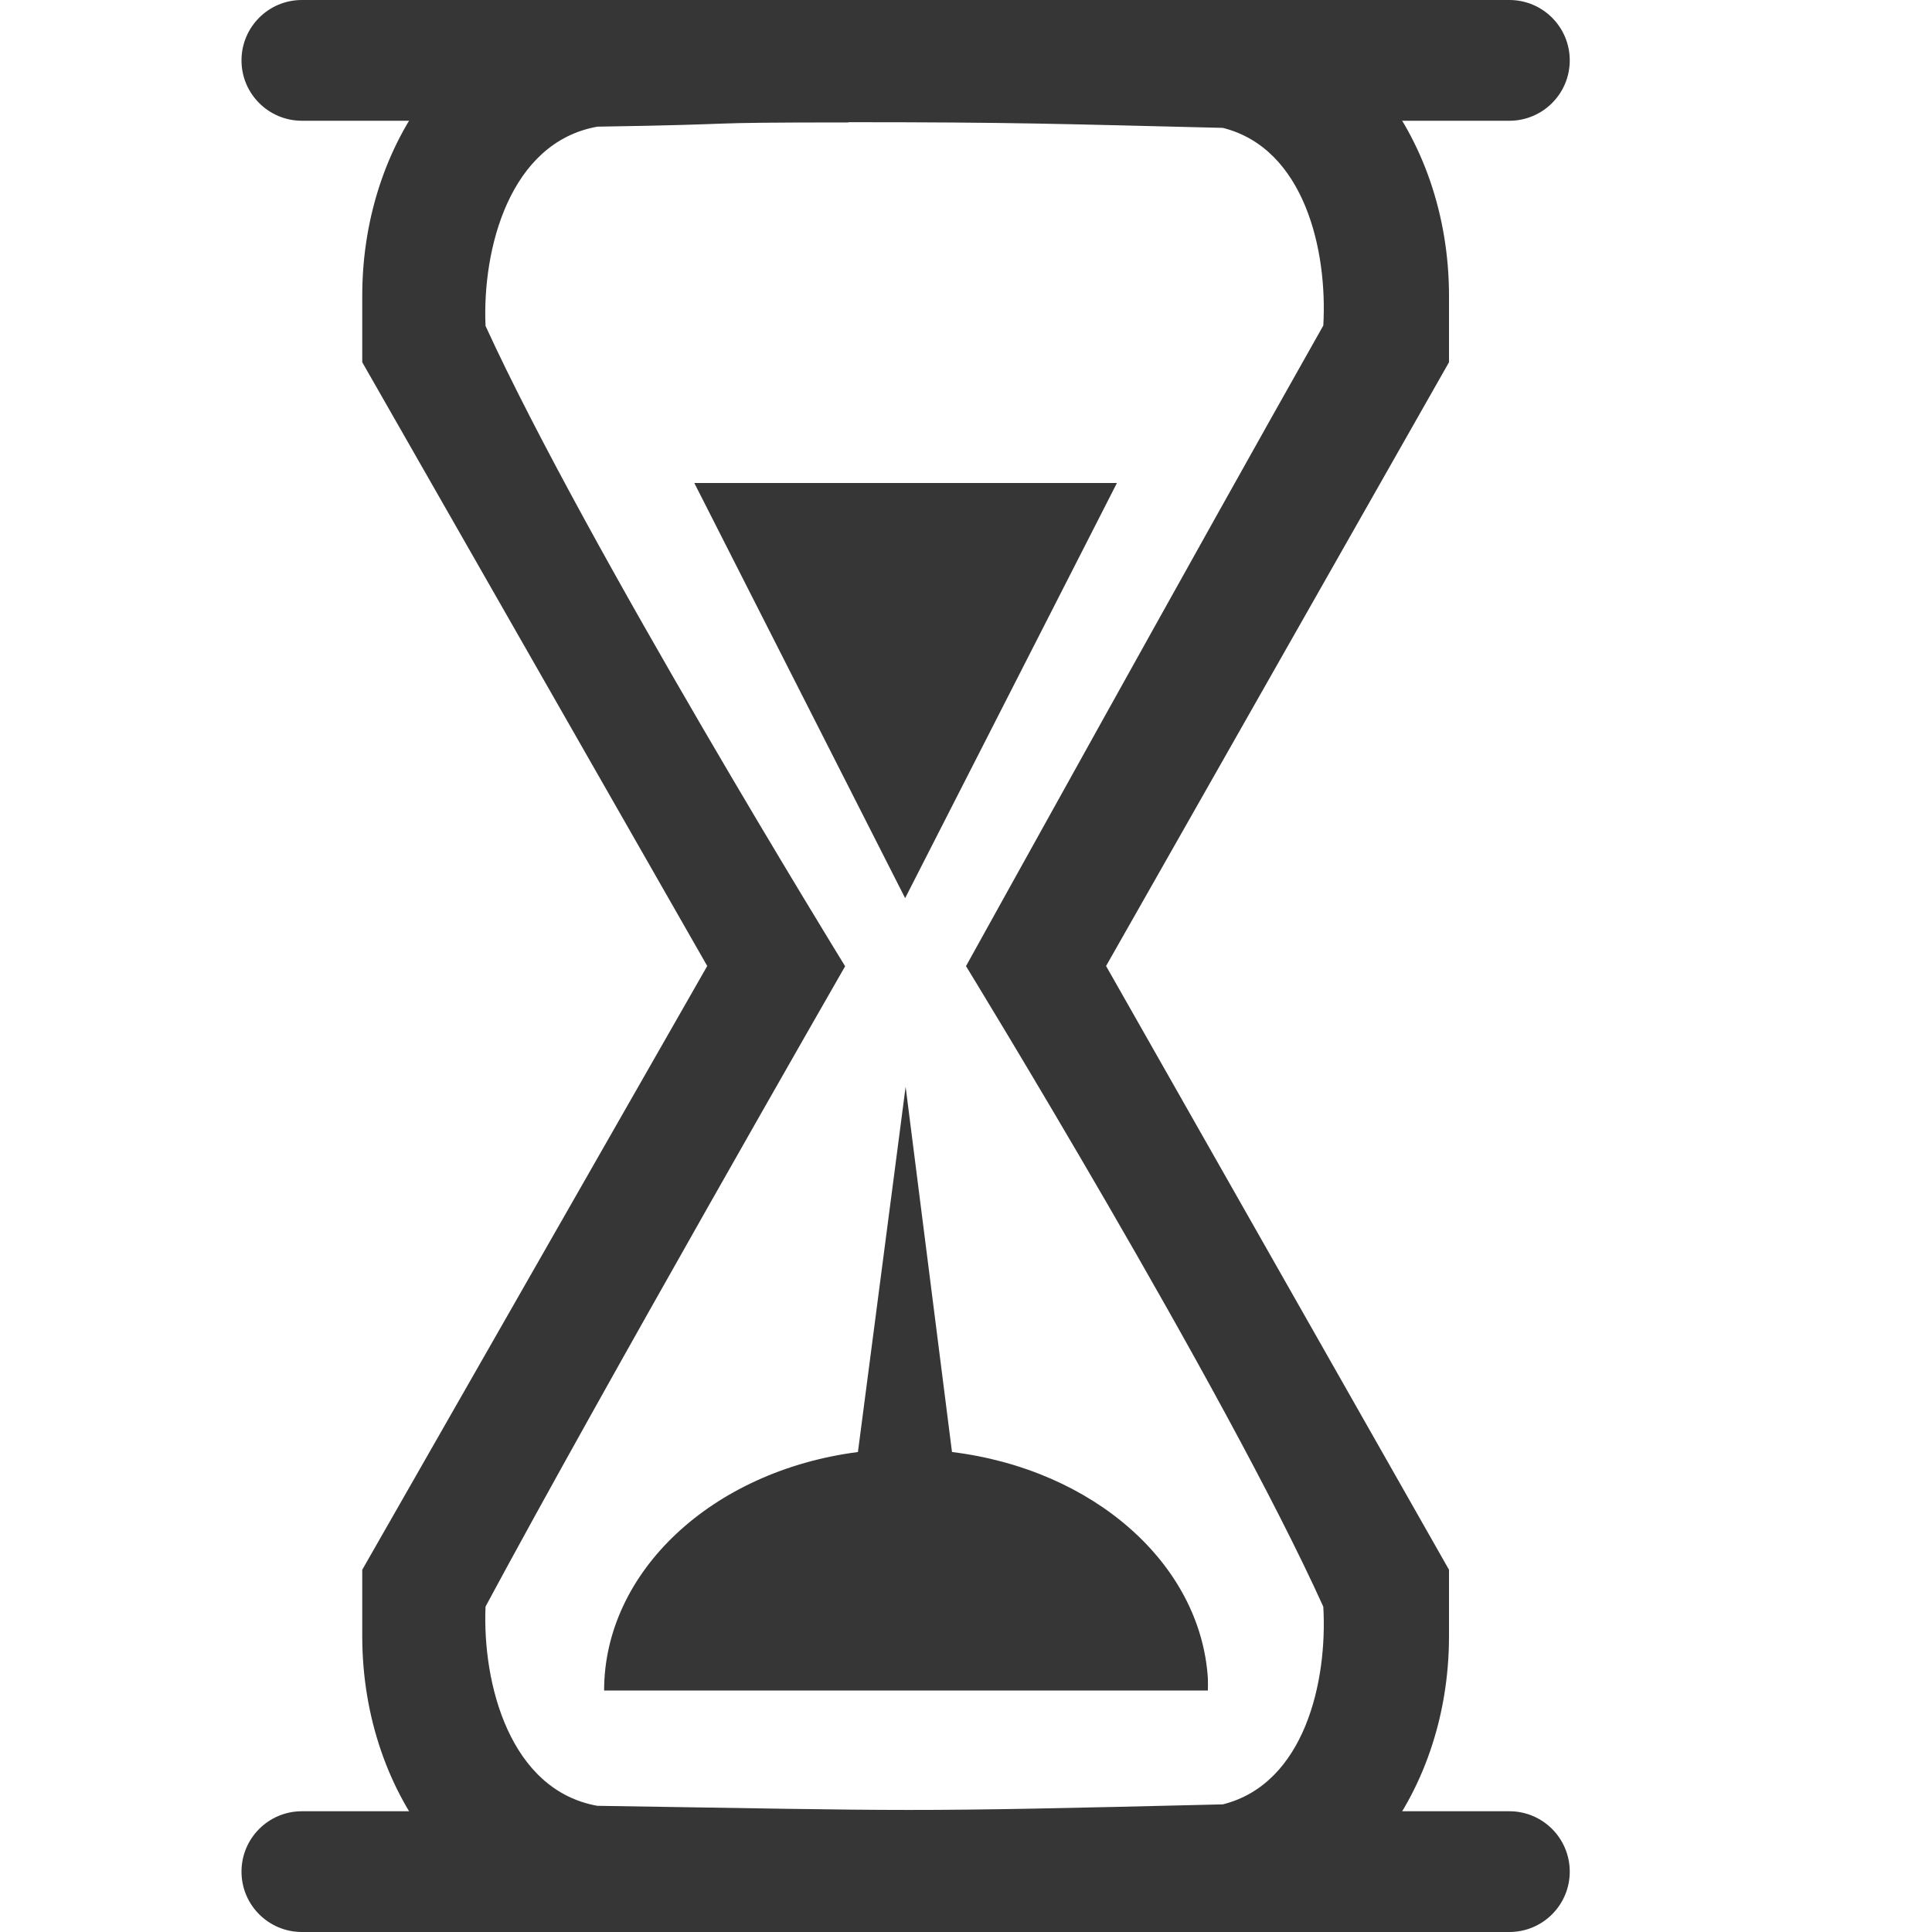
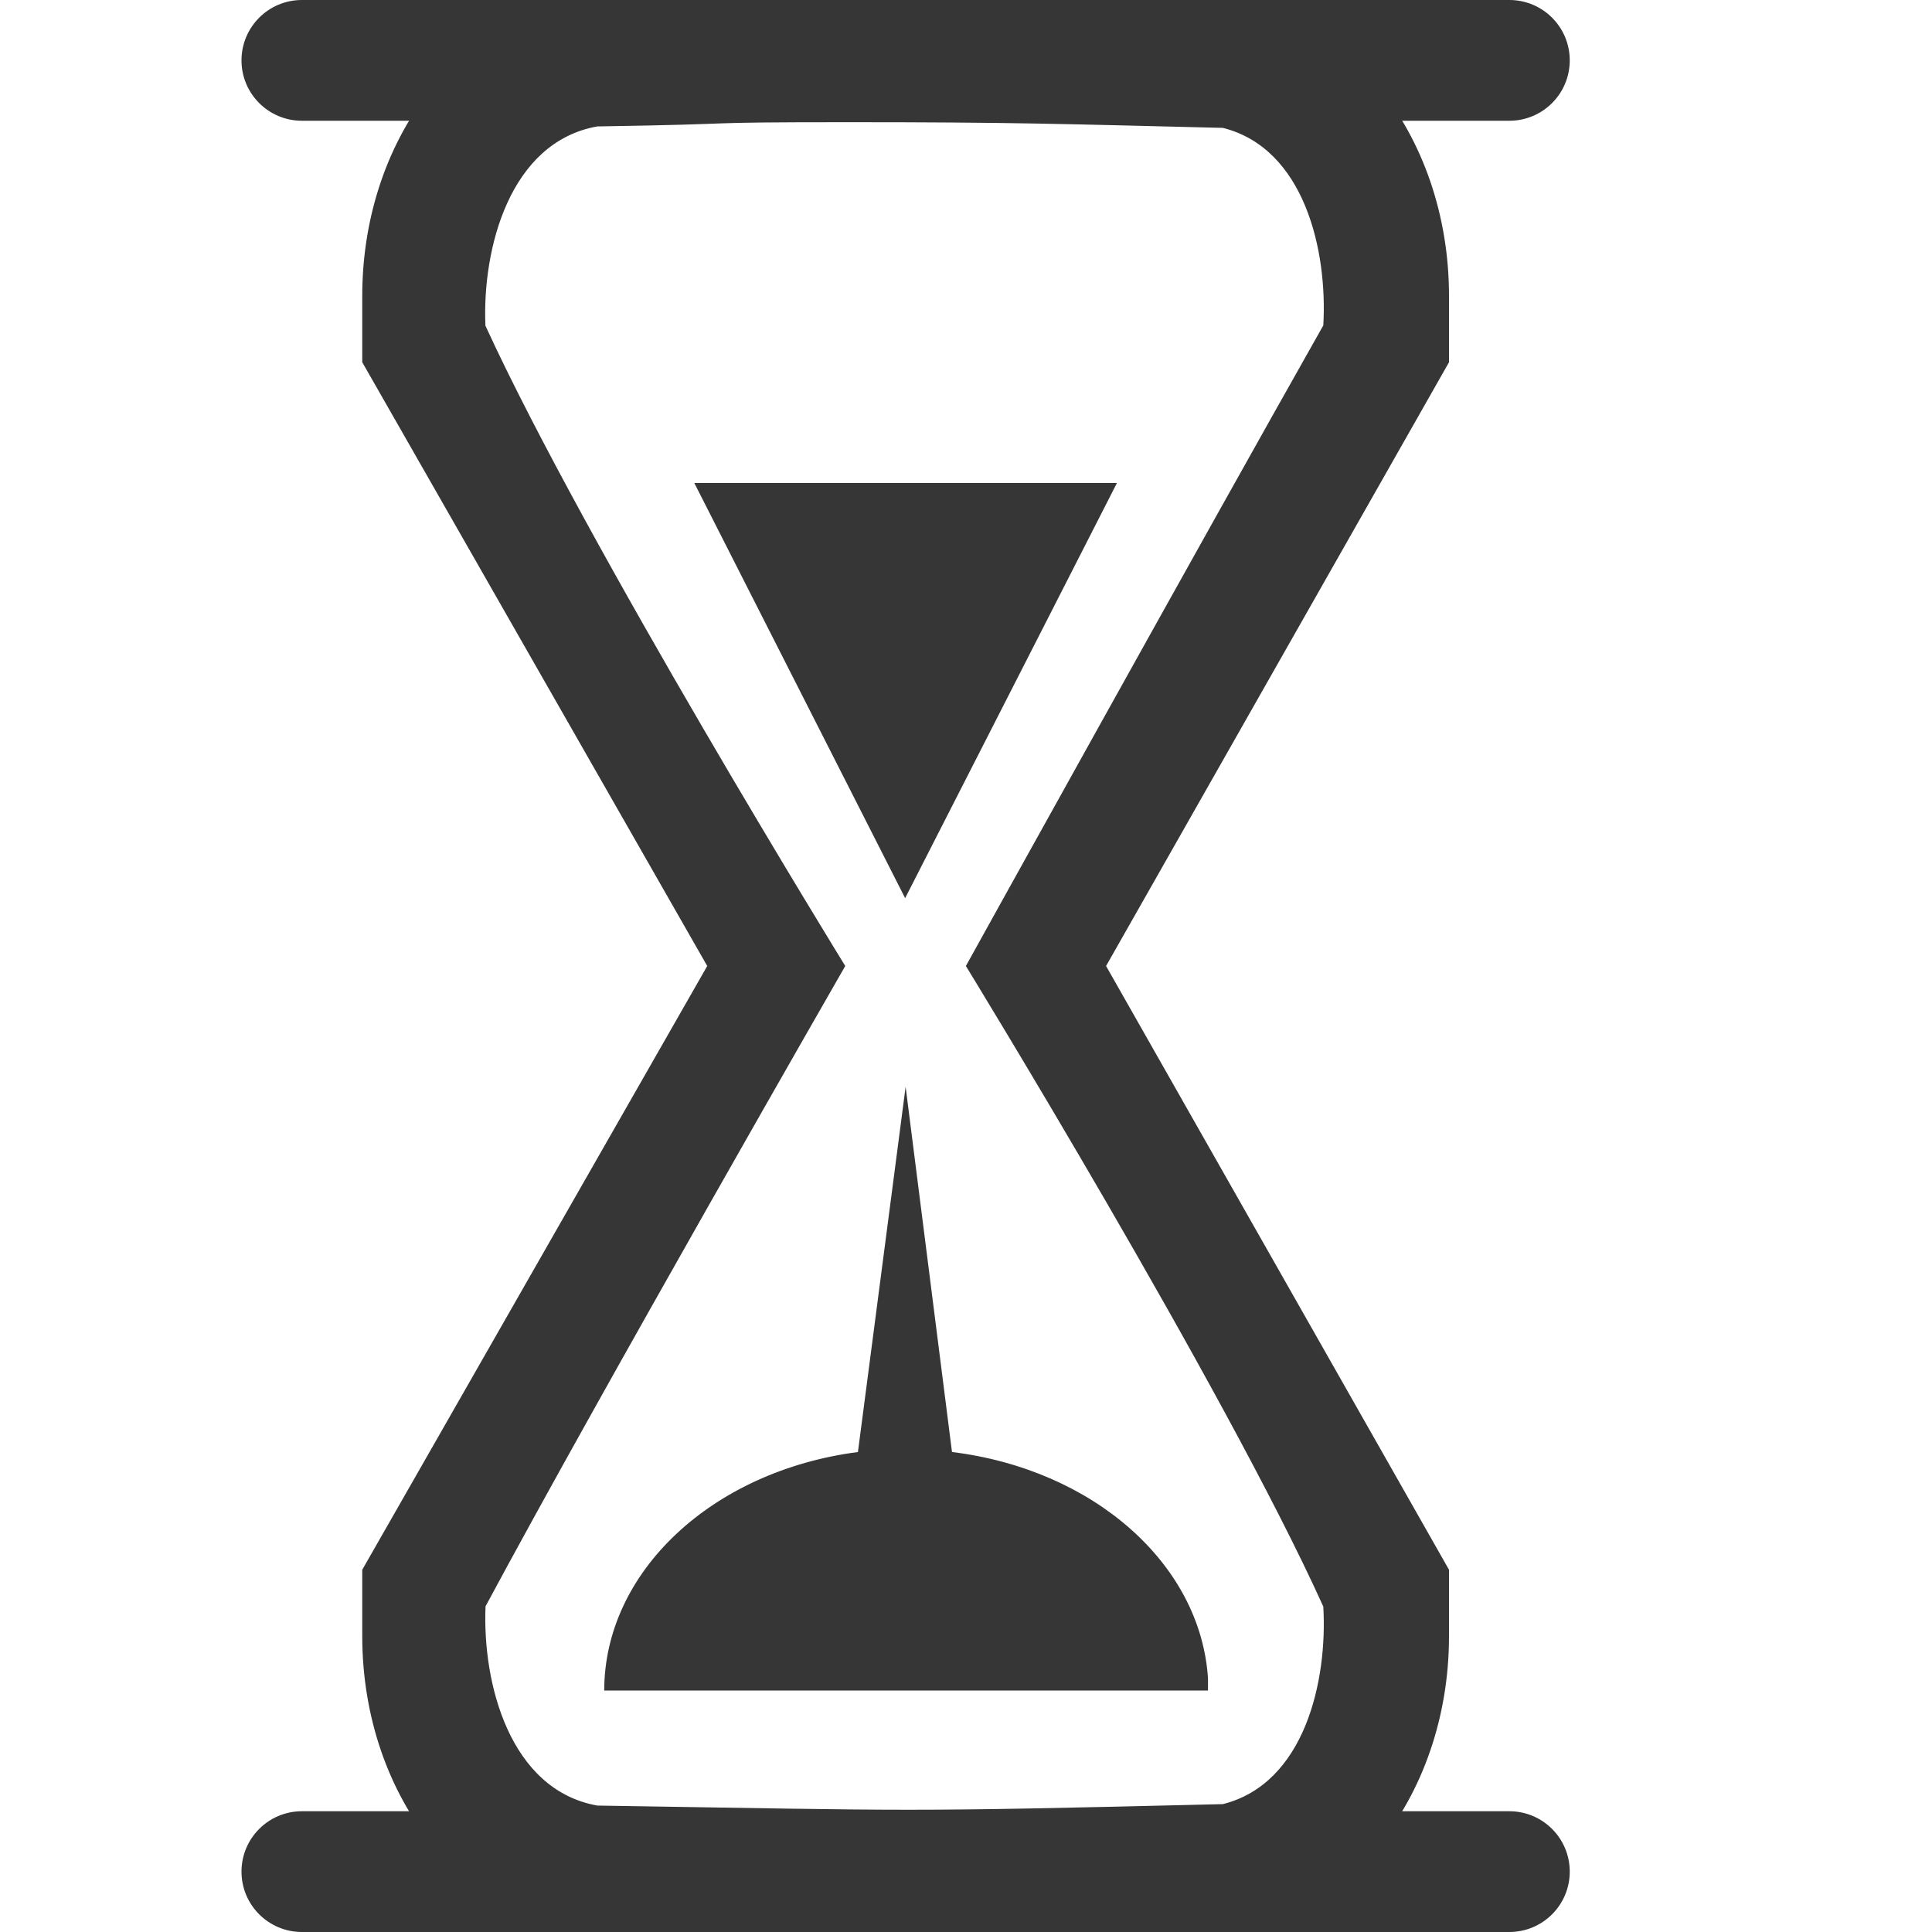
- <svg xmlns="http://www.w3.org/2000/svg" width="16" height="16" version="1.1">
-   <g transform="translate(-112,-540)" fill="#363636">
-     <path d="m117 540c-1.104 0-2 1.096-2 2.449v0.551l2.857 5-2.857 5v0.551c3.5e-4 1.353 0.896 2.449 2 2.449h5c1.104 0 2-1.096 2-2.449v-0.551l-2.84-5 2.84-5v-0.551c-3.5e-4 -1.353-0.896-2.449-2-2.449zm2.025 1.012c1.368-6e-5 1.739 0.014 3.102 0.047 0.677 0.17 0.868 1.018 0.832 1.637-1.001 1.77-2.959 5.305-2.959 5.305s2.135 3.483 2.959 5.305c0.036 0.619-0.155 1.467-0.832 1.637-2.725 0.066-2.486 0.053-5.18 0.012-0.726-0.13-0.953-1.013-0.926-1.65 0.963-1.793 2.978-5.303 2.978-5.303s-2.143-3.478-2.978-5.303c-0.028-0.637 0.199-1.52 0.926-1.65 1.347-0.021 0.711-0.035 2.078-0.035z" />
-     <path d="m117.75 544 1.746 3.438 1.754-3.438zm1.75 5-0.395 3.025c-1.212 0.157-2.102 0.994-2.102 1.975h5c1e-3 -0.034 1e-3 -0.068 0-0.102-0.061-0.947-0.946-1.729-2.119-1.873z" />
-     <rect x="114" y="540" width="11" height="1" rx=".5" ry=".5" />
-     <rect x="114" y="555" width="11" height="1" rx=".5" ry=".5" />
-   </g>
+ <svg xmlns="http://www.w3.org/2000/svg" width="16" height="16">
+   <path d="M5 0C3.896 0 3 1.096 3 2.45V3l2.857 5L3 13v.55C3 14.905 3.896 16 5 16h5c1.104 0 2-1.096 2-2.45V13L9.16 8 12 3v-.55C12 1.095 11.104 0 10 0Zm2.025 1.012c1.368 0 1.74.014 3.102.047.677.17.868 1.018.832 1.636C9.958 4.465 7.999 8 7.999 8s2.136 3.483 2.96 5.305c.036.618-.155 1.466-.832 1.636-2.725.066-2.486.054-5.18.012-.726-.13-.953-1.013-.926-1.65C4.984 11.509 7 8 7 8S4.857 4.522 4.02 2.697c-.027-.637.2-1.52.926-1.65 1.347-.021.71-.035 2.078-.035" style="fill:#363636" />
+   <path d="m5.75 4 1.746 3.438L9.25 4ZM7.5 9l-.395 3.025c-1.211.158-2.101.994-2.101 1.975h5v-.102c-.062-.946-.947-1.729-2.12-1.873z" style="fill:#363636" />
+   <rect width="11" height="1" x="2" rx=".5" ry=".5" style="fill:#363636" />
+   <rect width="11" height="1" x="2" y="15" rx=".5" ry=".5" style="fill:#363636" />
</svg>
